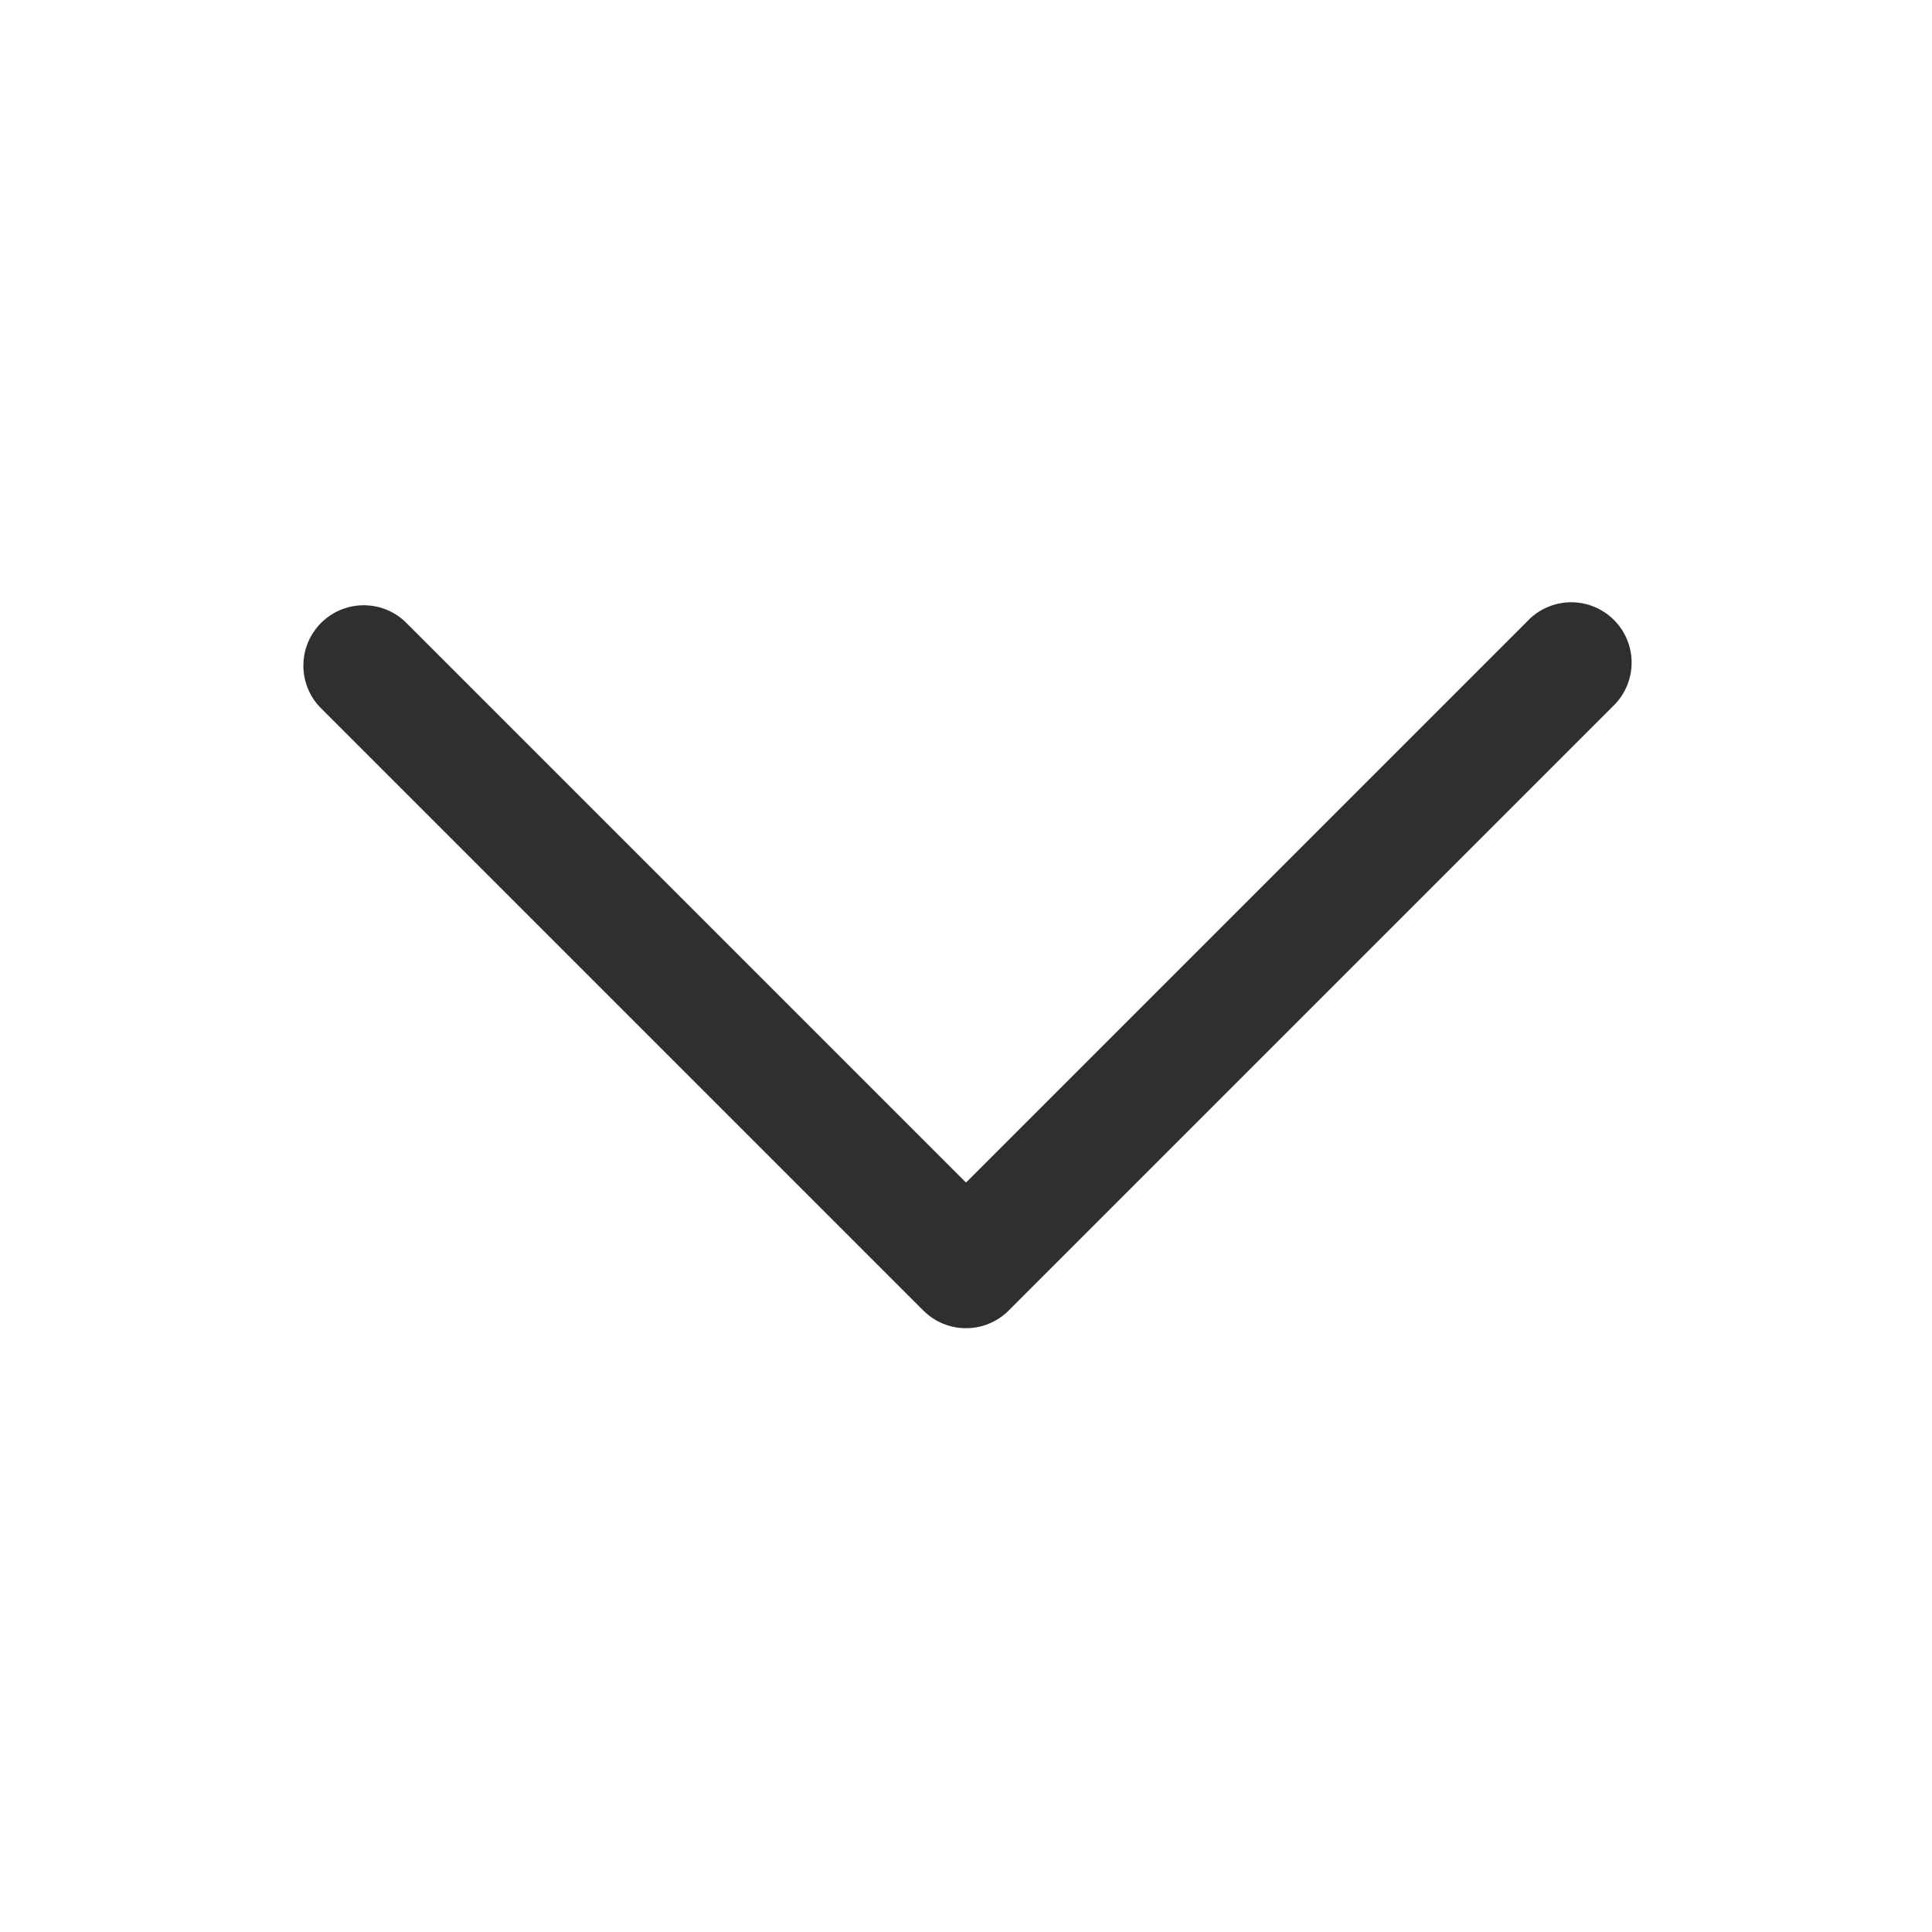
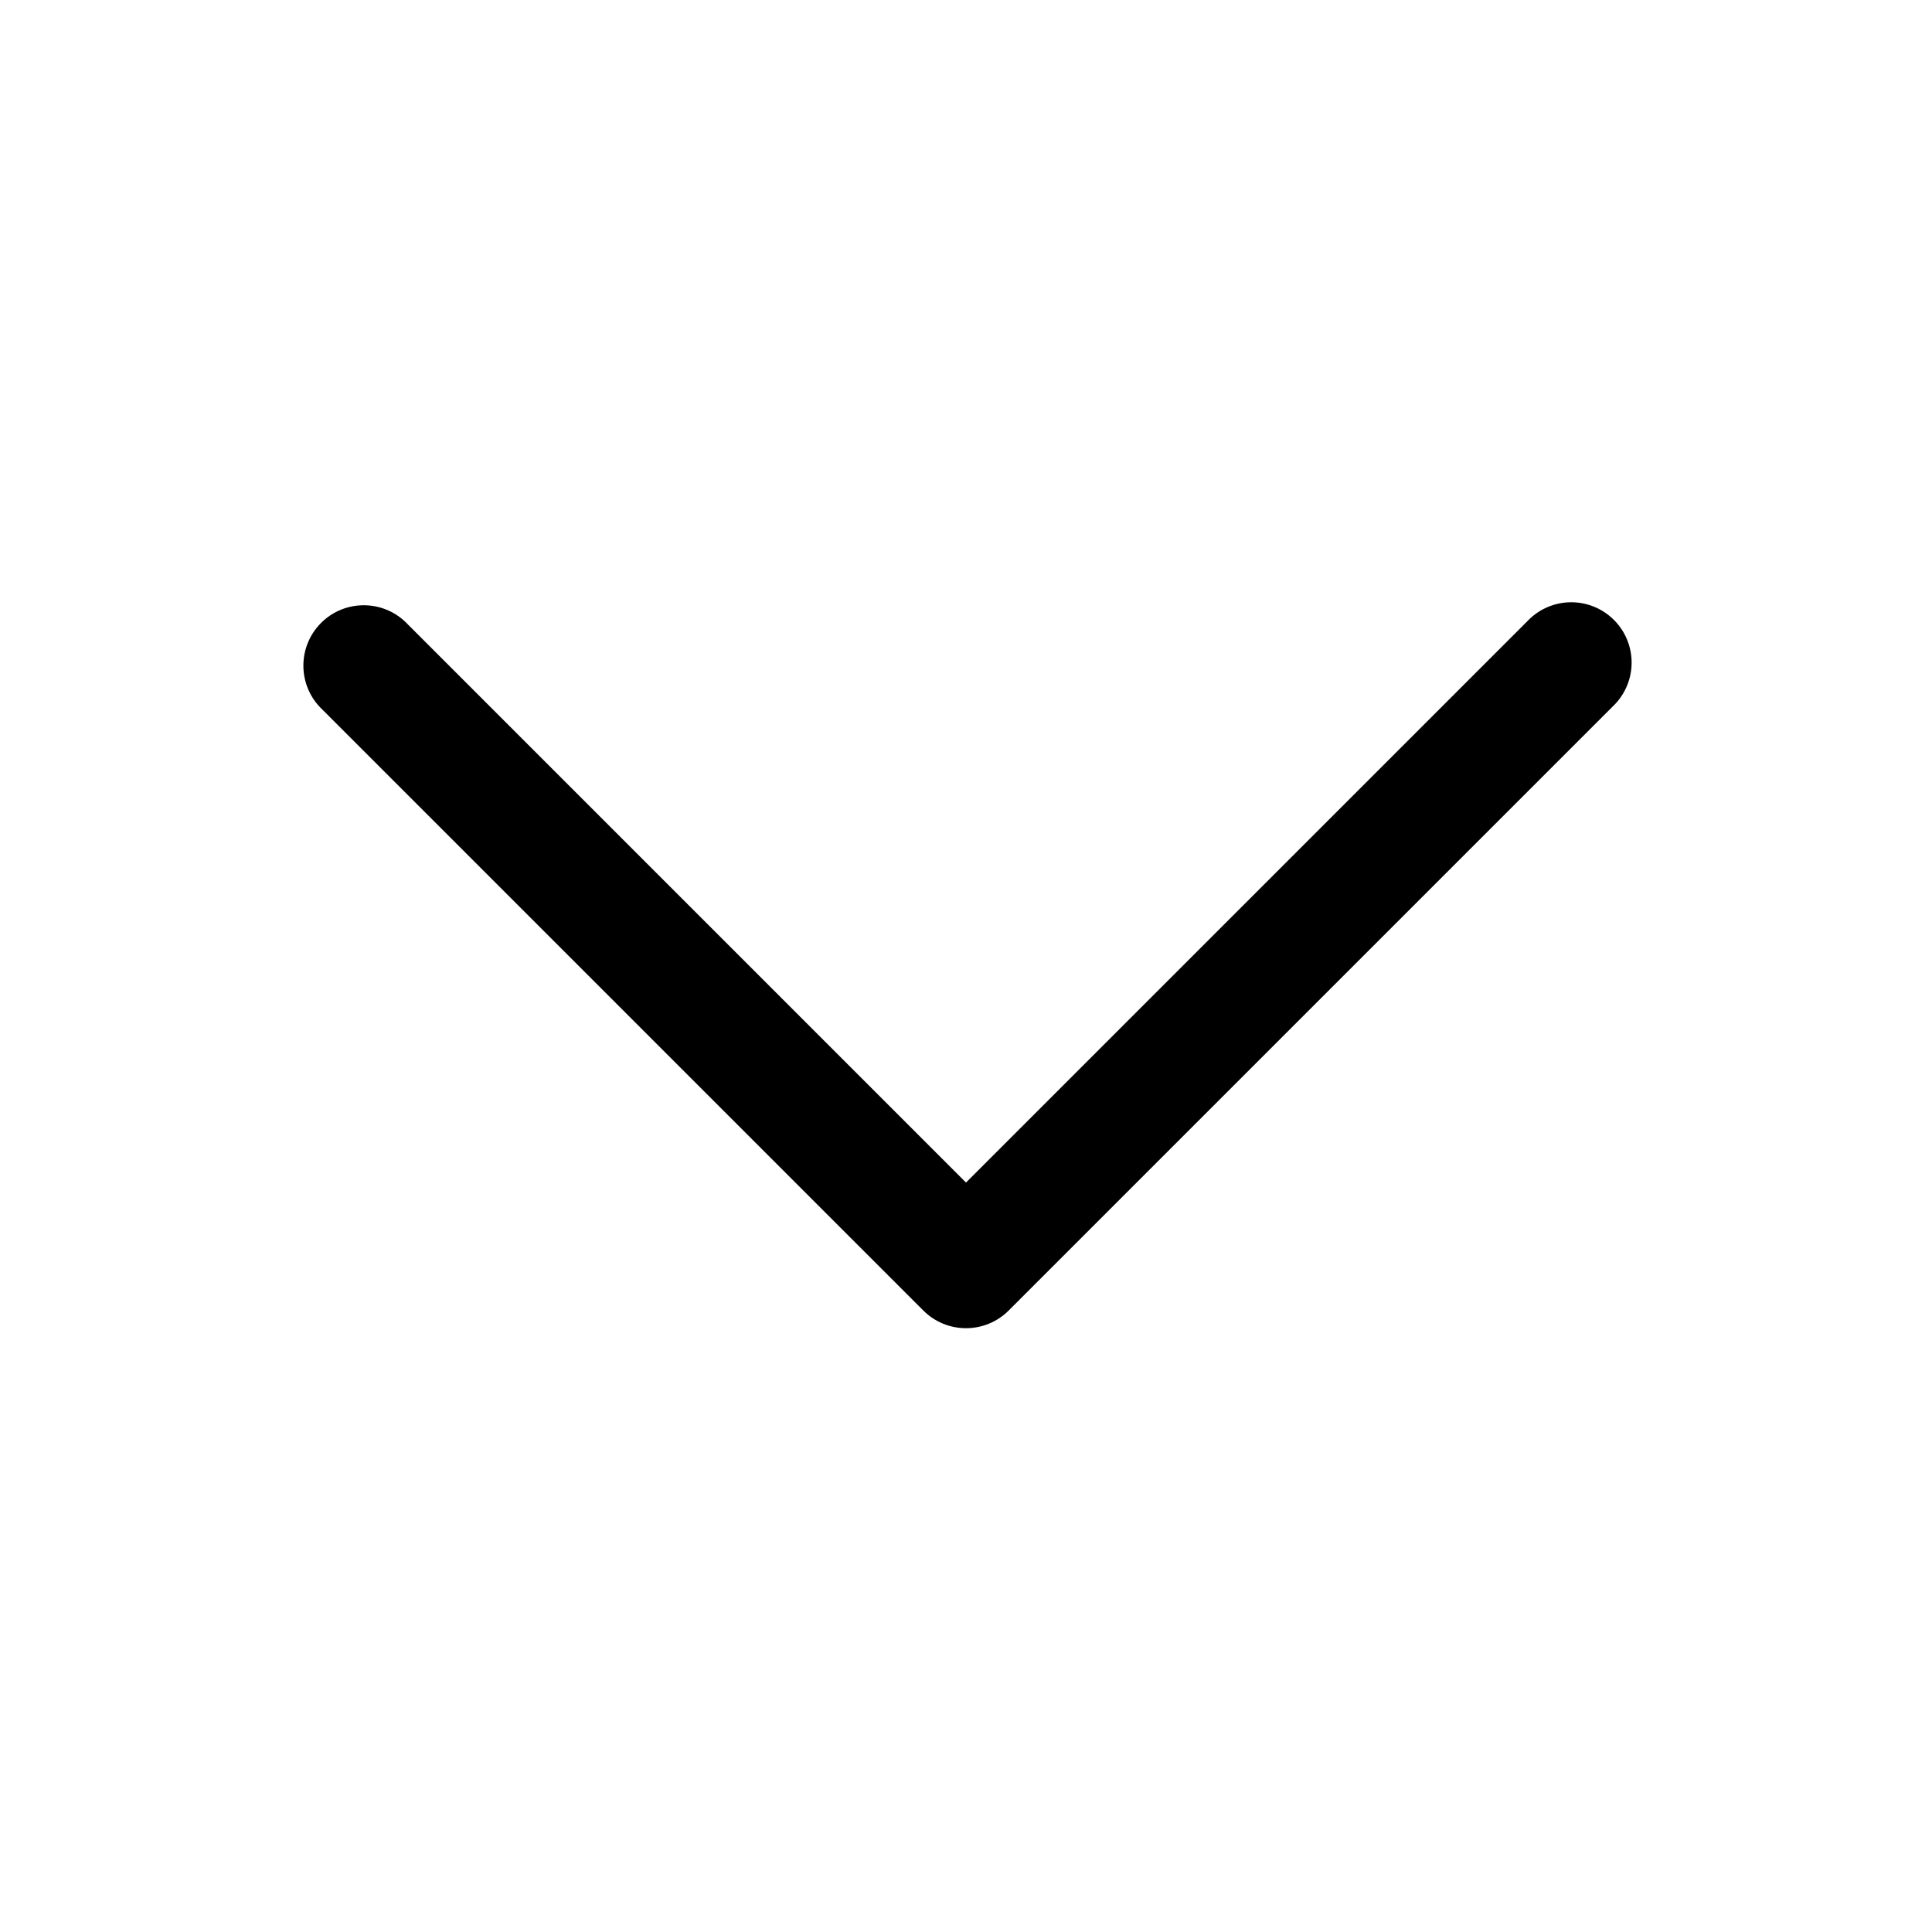
<svg xmlns="http://www.w3.org/2000/svg" width="24" height="24" viewBox="0 0 24 24" fill="none">
-   <path fill-rule="evenodd" clip-rule="evenodd" d="M12.53 16.28a.75.75 0 0 1-1.06 0l-7.5-7.5a.75.75 0 0 1 1.06-1.06L12 14.69l6.97-6.97a.75.75 0 1 1 1.06 1.06l-7.5 7.5z" fill="#2F2F2F" />
+   <path fill-rule="evenodd" clip-rule="evenodd" d="M12.53 16.28a.75.75 0 0 1-1.06 0l-7.5-7.5a.75.75 0 0 1 1.06-1.06L12 14.69l6.97-6.97a.75.75 0 1 1 1.06 1.06l-7.5 7.5z" fill="currentColor" />
</svg>
